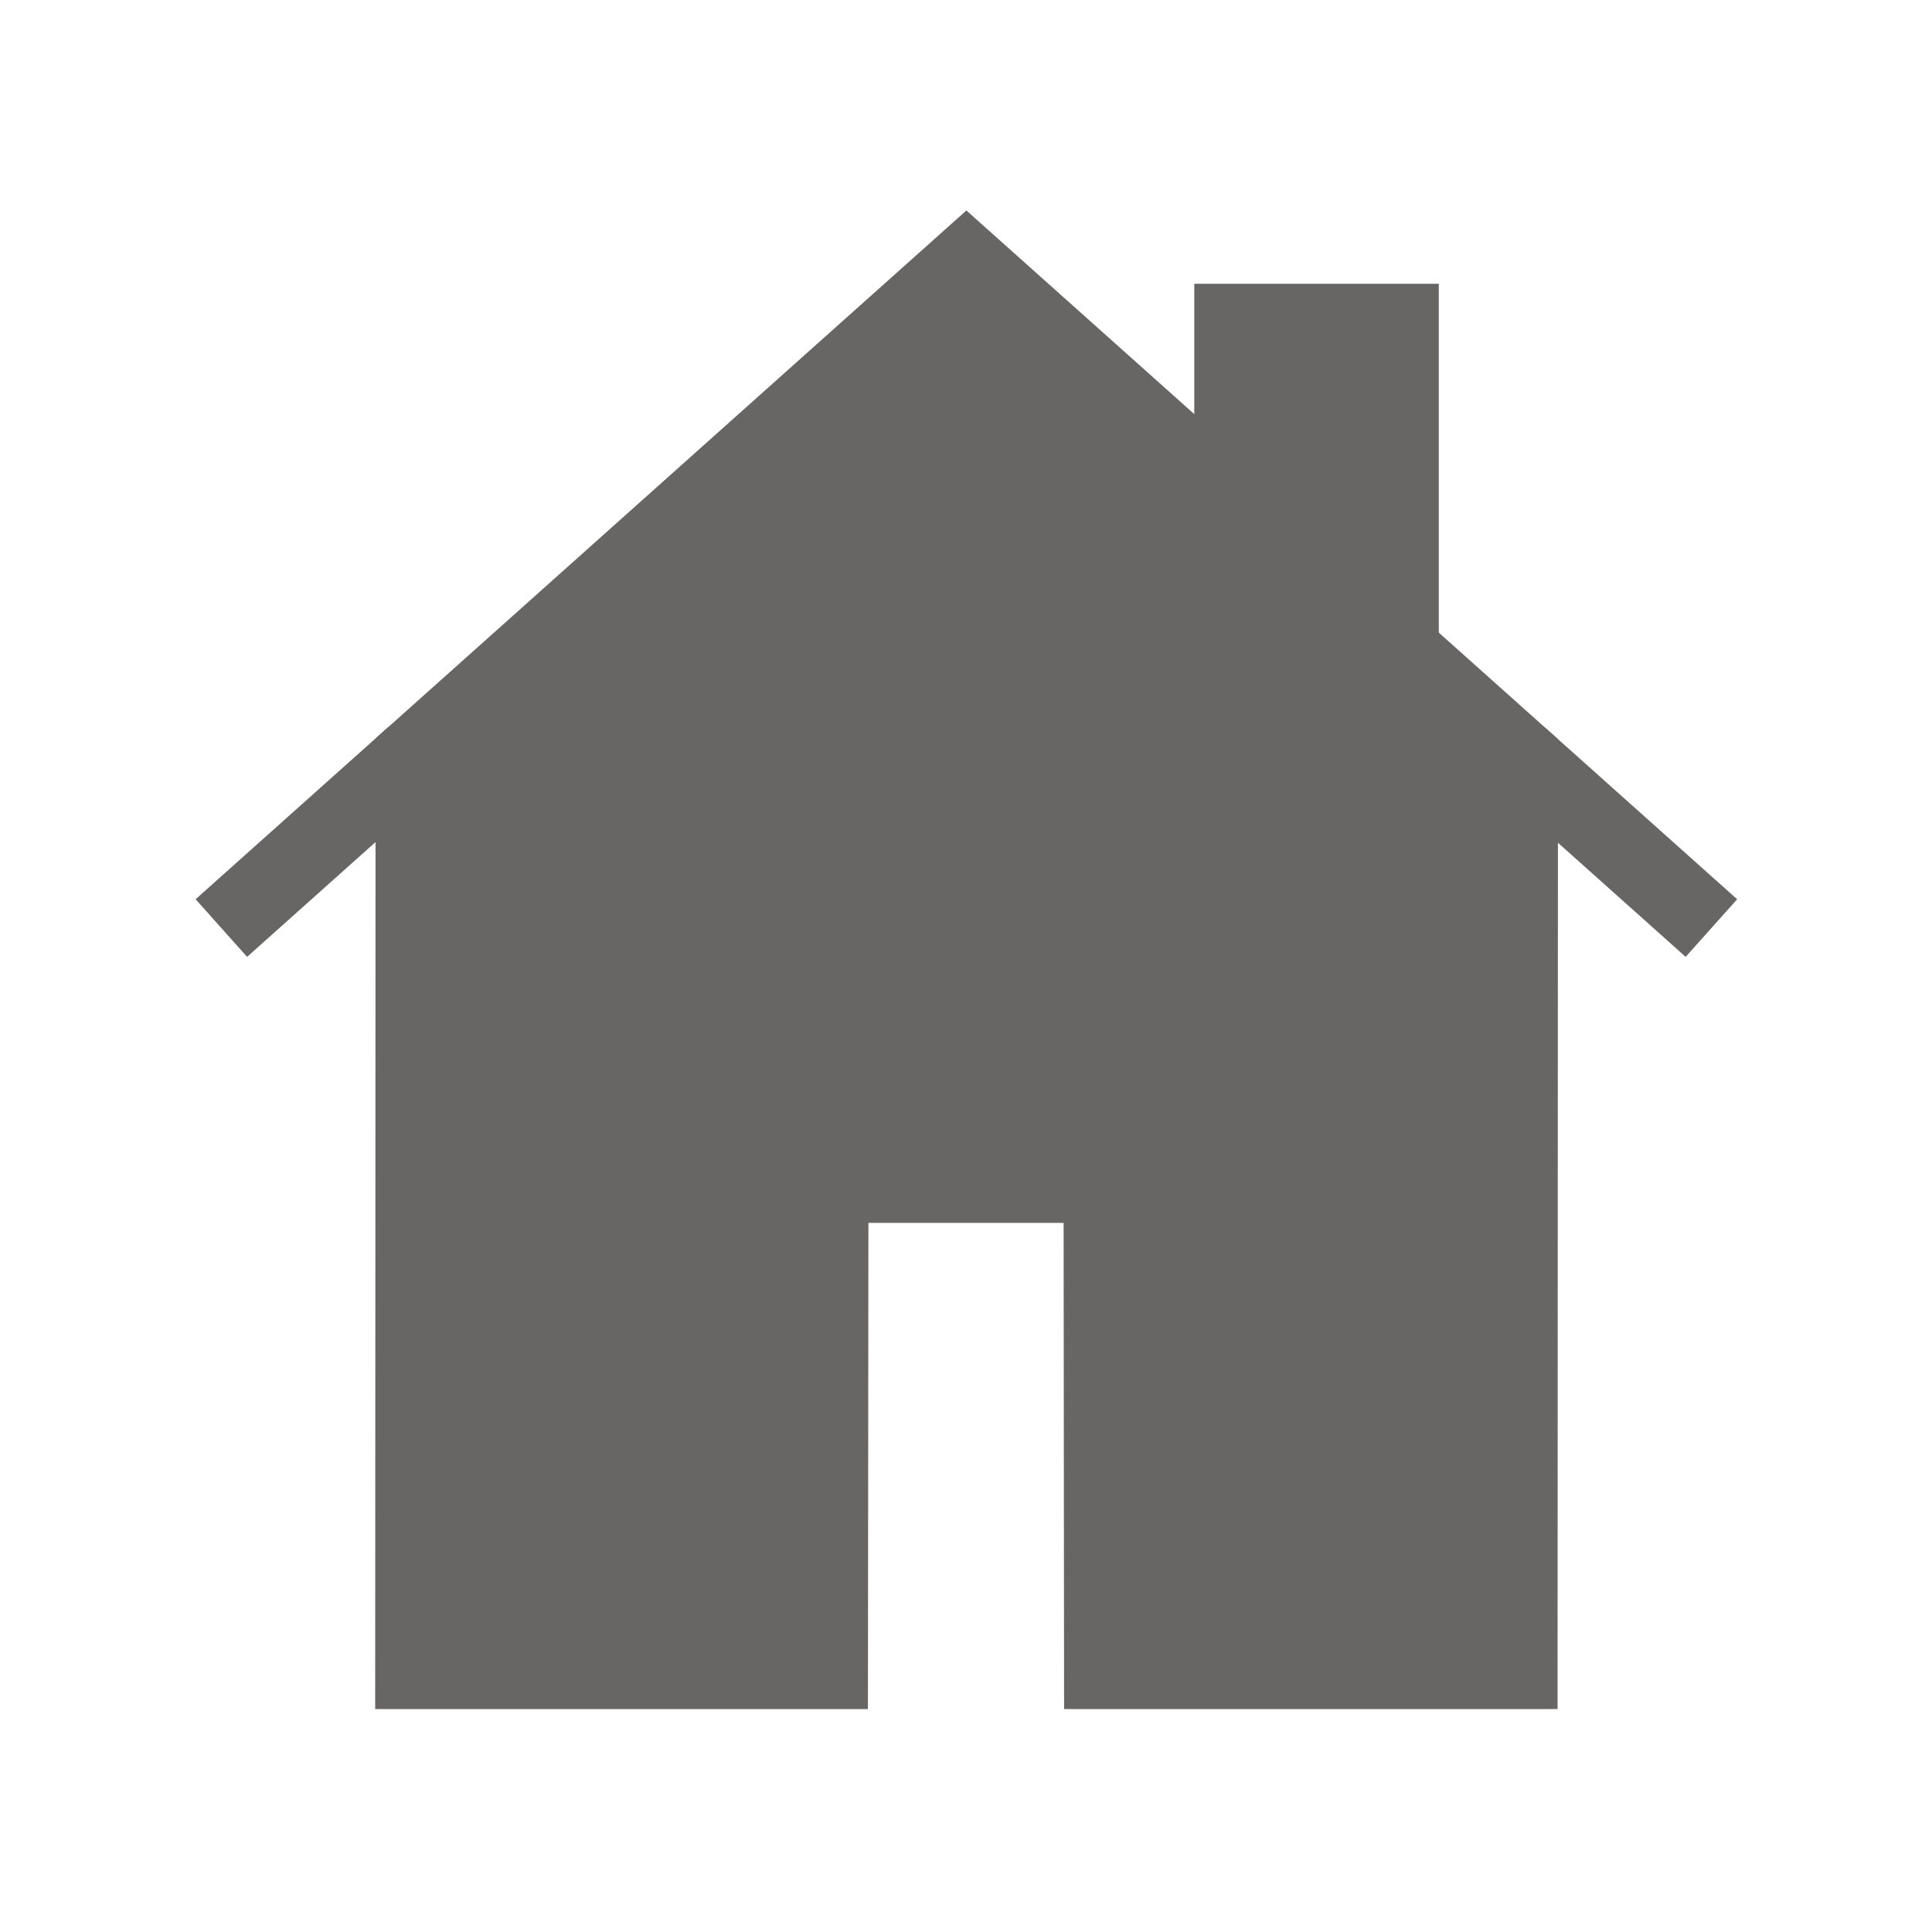
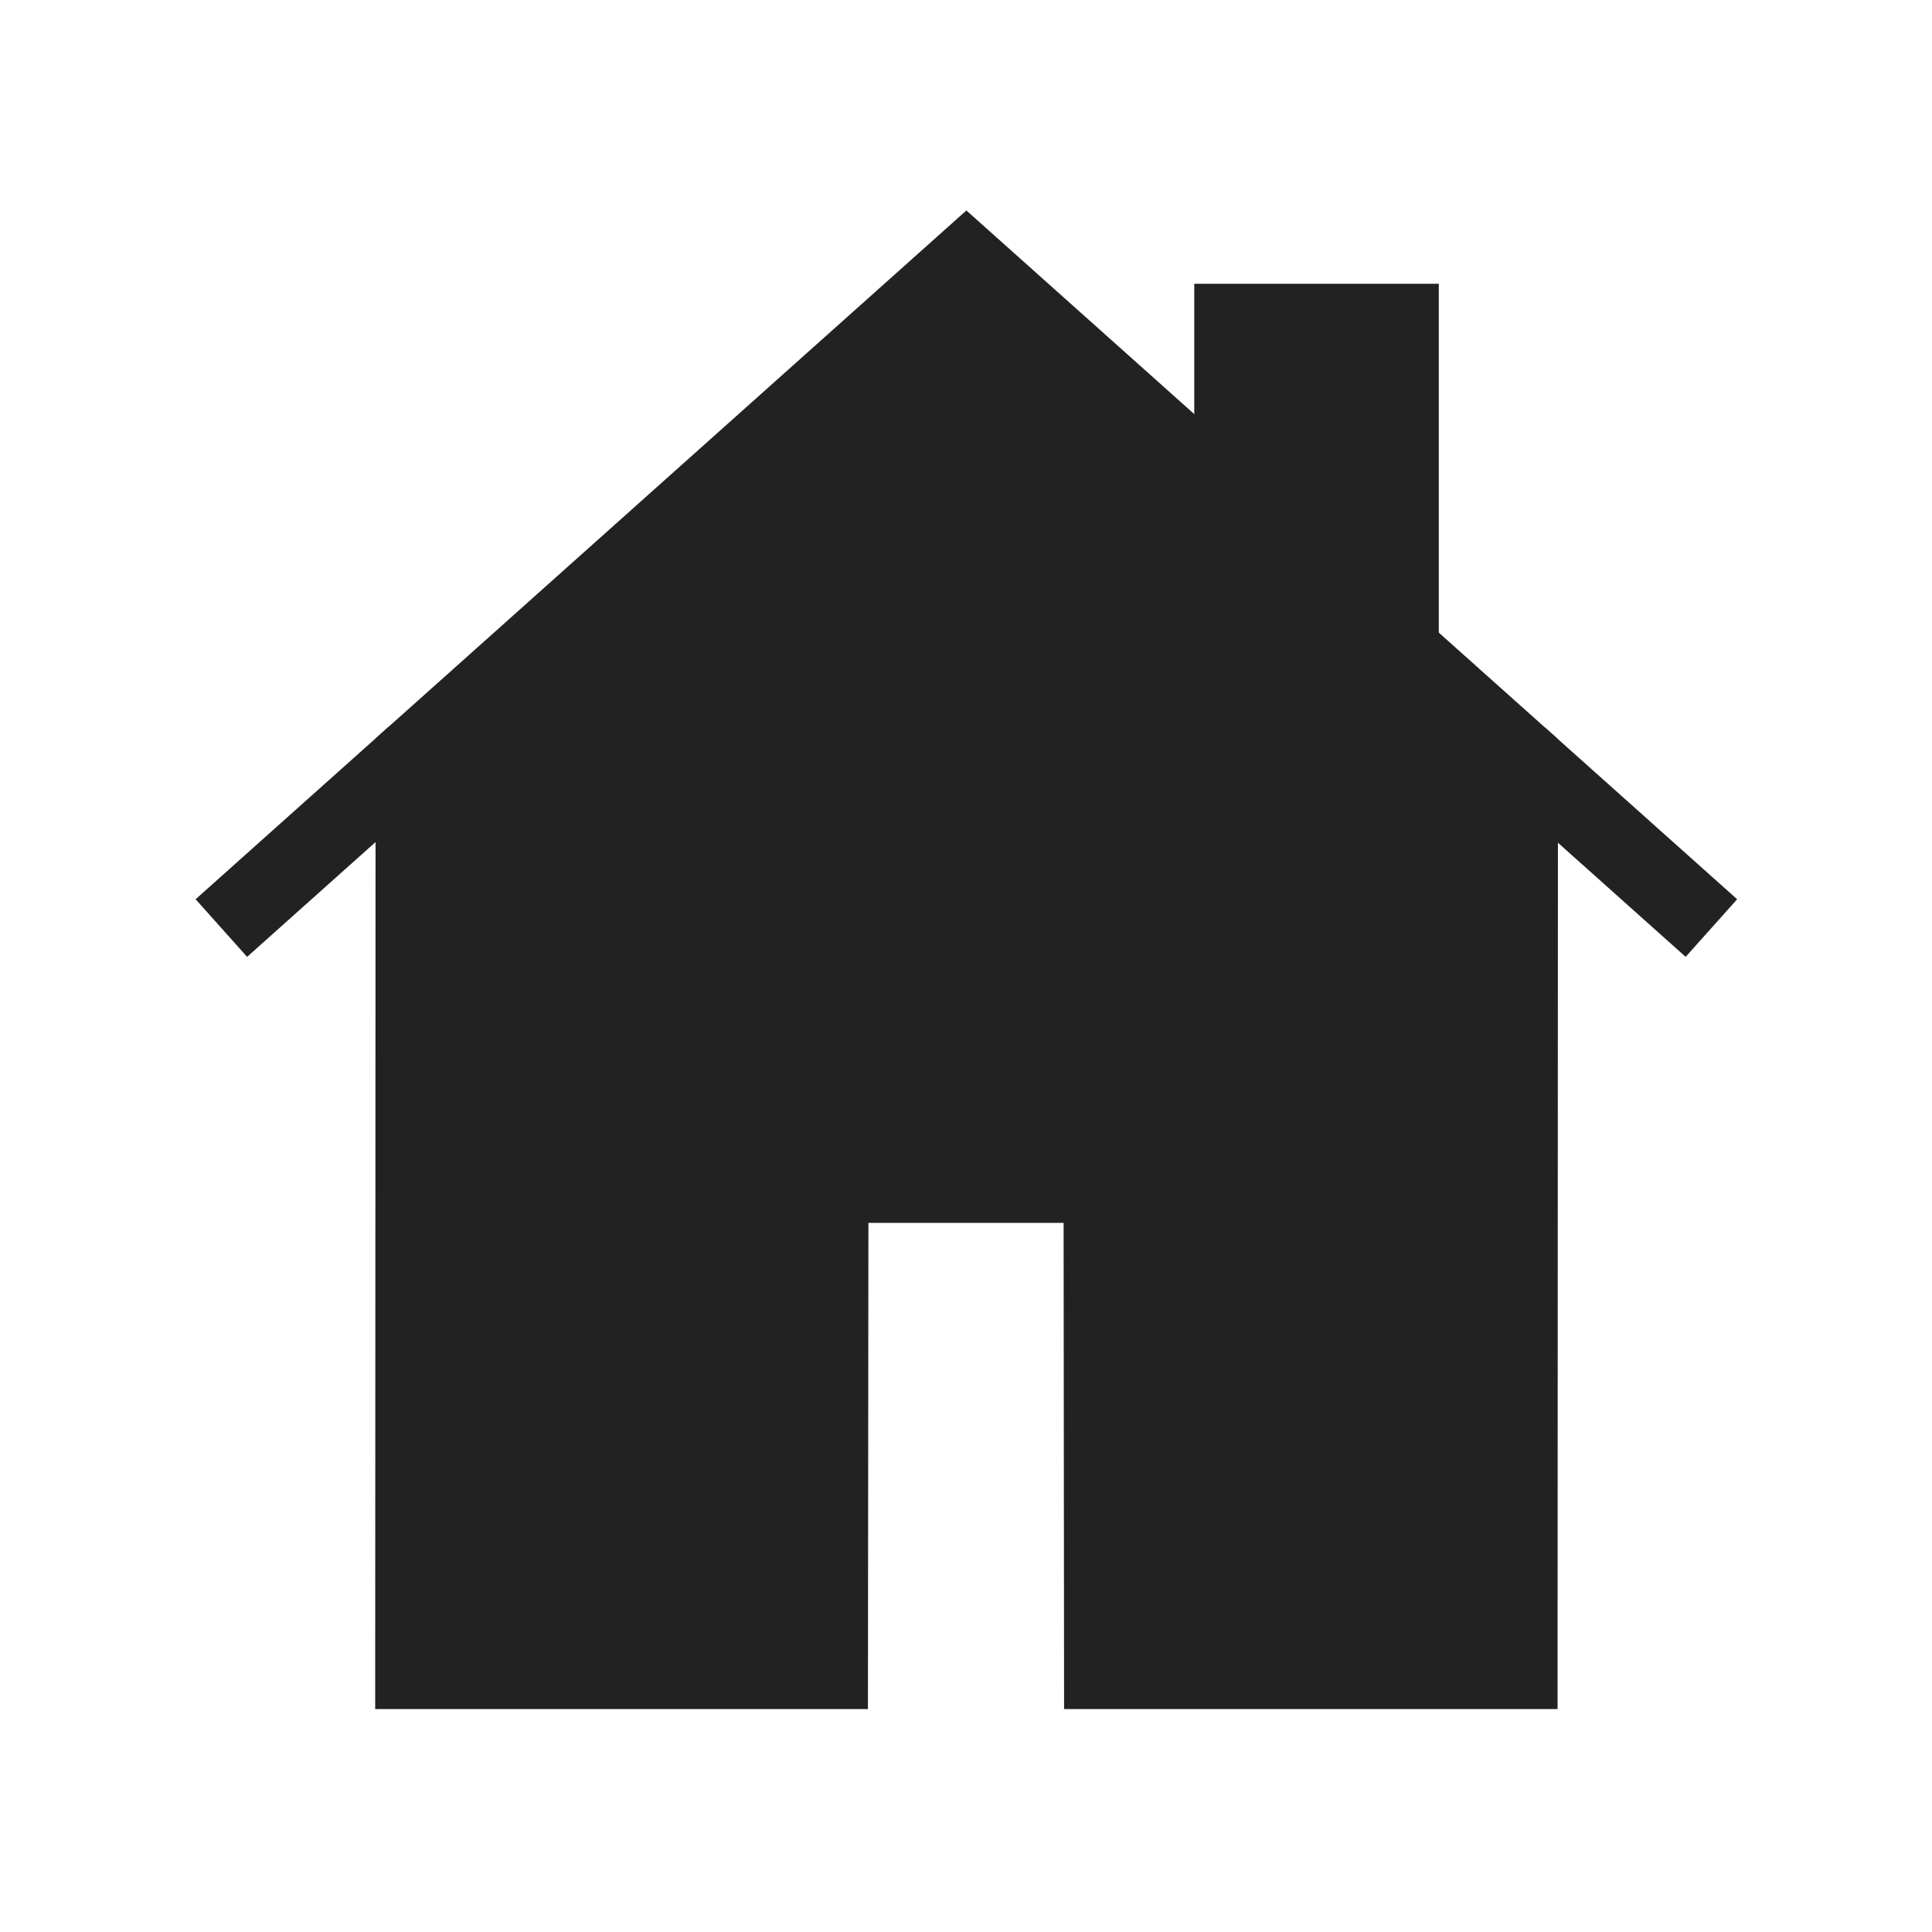
<svg xmlns="http://www.w3.org/2000/svg" viewBox="0 0 100 100">
-   <g stroke="#686565" stroke-width="4">
-     <path d="M50.02 13.576l-28.58 25.54-.02 47.345h21.506l.025-25.166H57.05l.025 25.166H78.62l.02-47.31-28.62-25.575z" fill="#686565" fill-rule="evenodd" />
-     <path d="M63.815 25.904v-9.217h8.657V33.64z" fill="#686565" fill-rule="evenodd" />
+   <g stroke="#222" stroke-width="4">
+     <path d="M50.02 13.576l-28.58 25.54-.02 47.345h21.506l.025-25.166H57.05l.025 25.166H78.62l.02-47.31-28.62-25.575z" fill="#222" fill-rule="evenodd" />
+     <path d="M63.815 25.904v-9.217h8.657V33.64z" fill="#222" fill-rule="evenodd" />
    <path d="M21.439 39.116l-9.982 8.92m77.125 0l-9.943-8.885" fill="none" />
  </g>
</svg>
